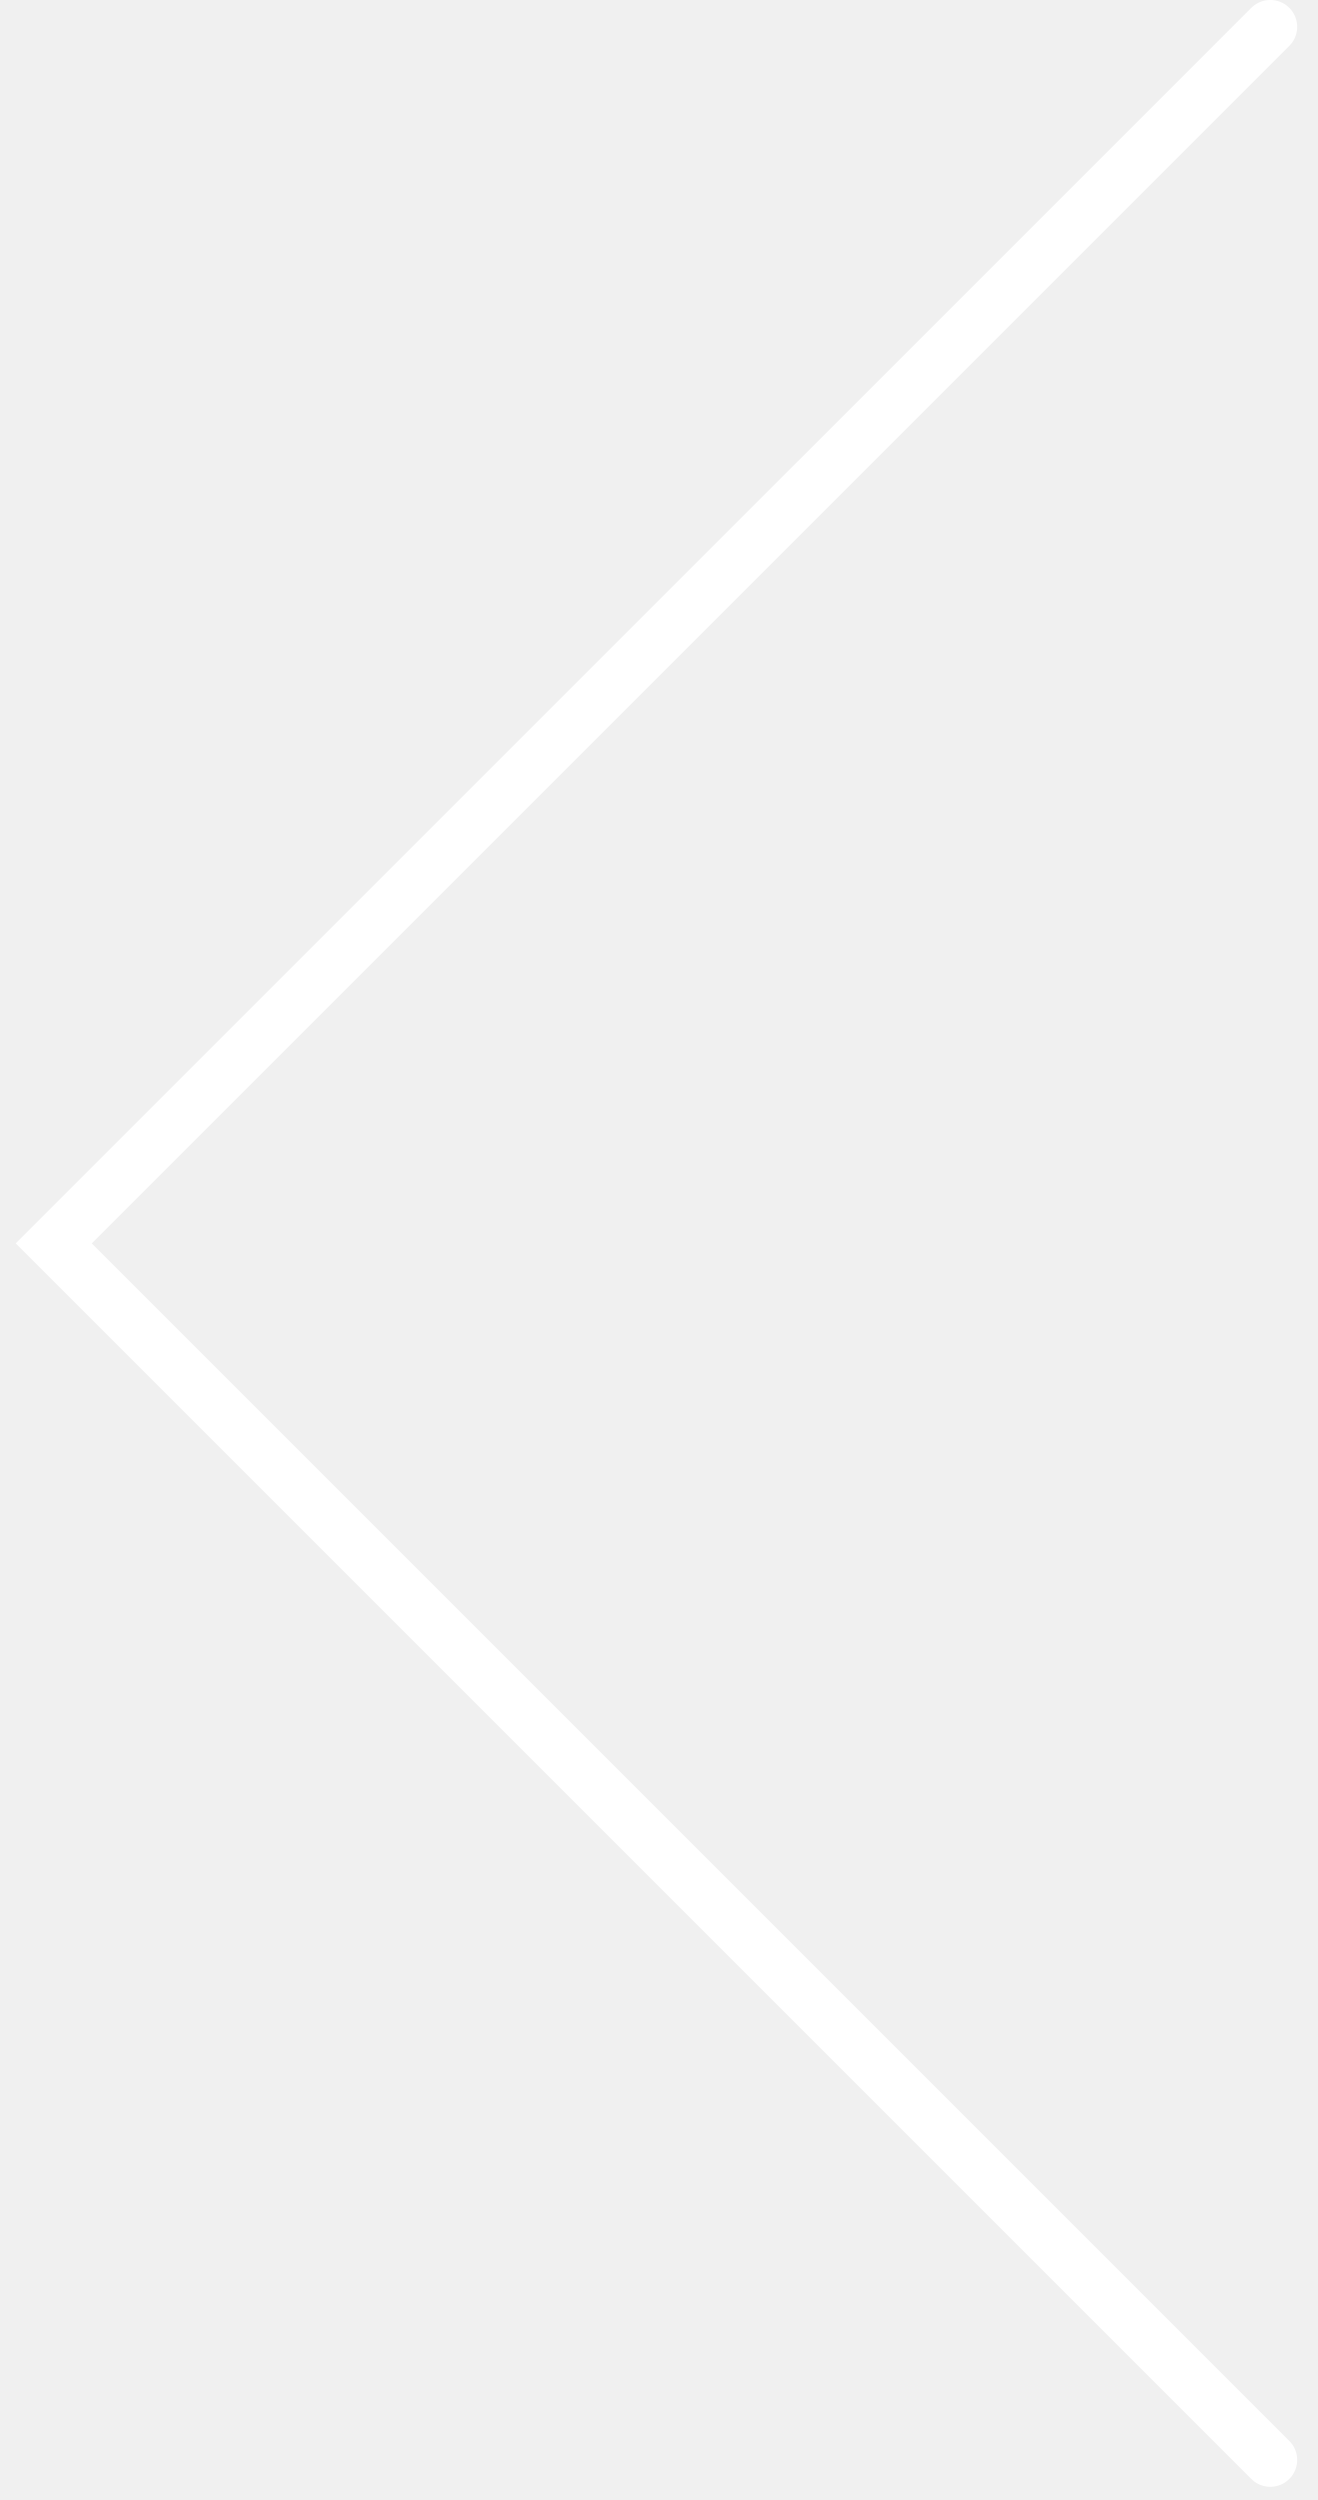
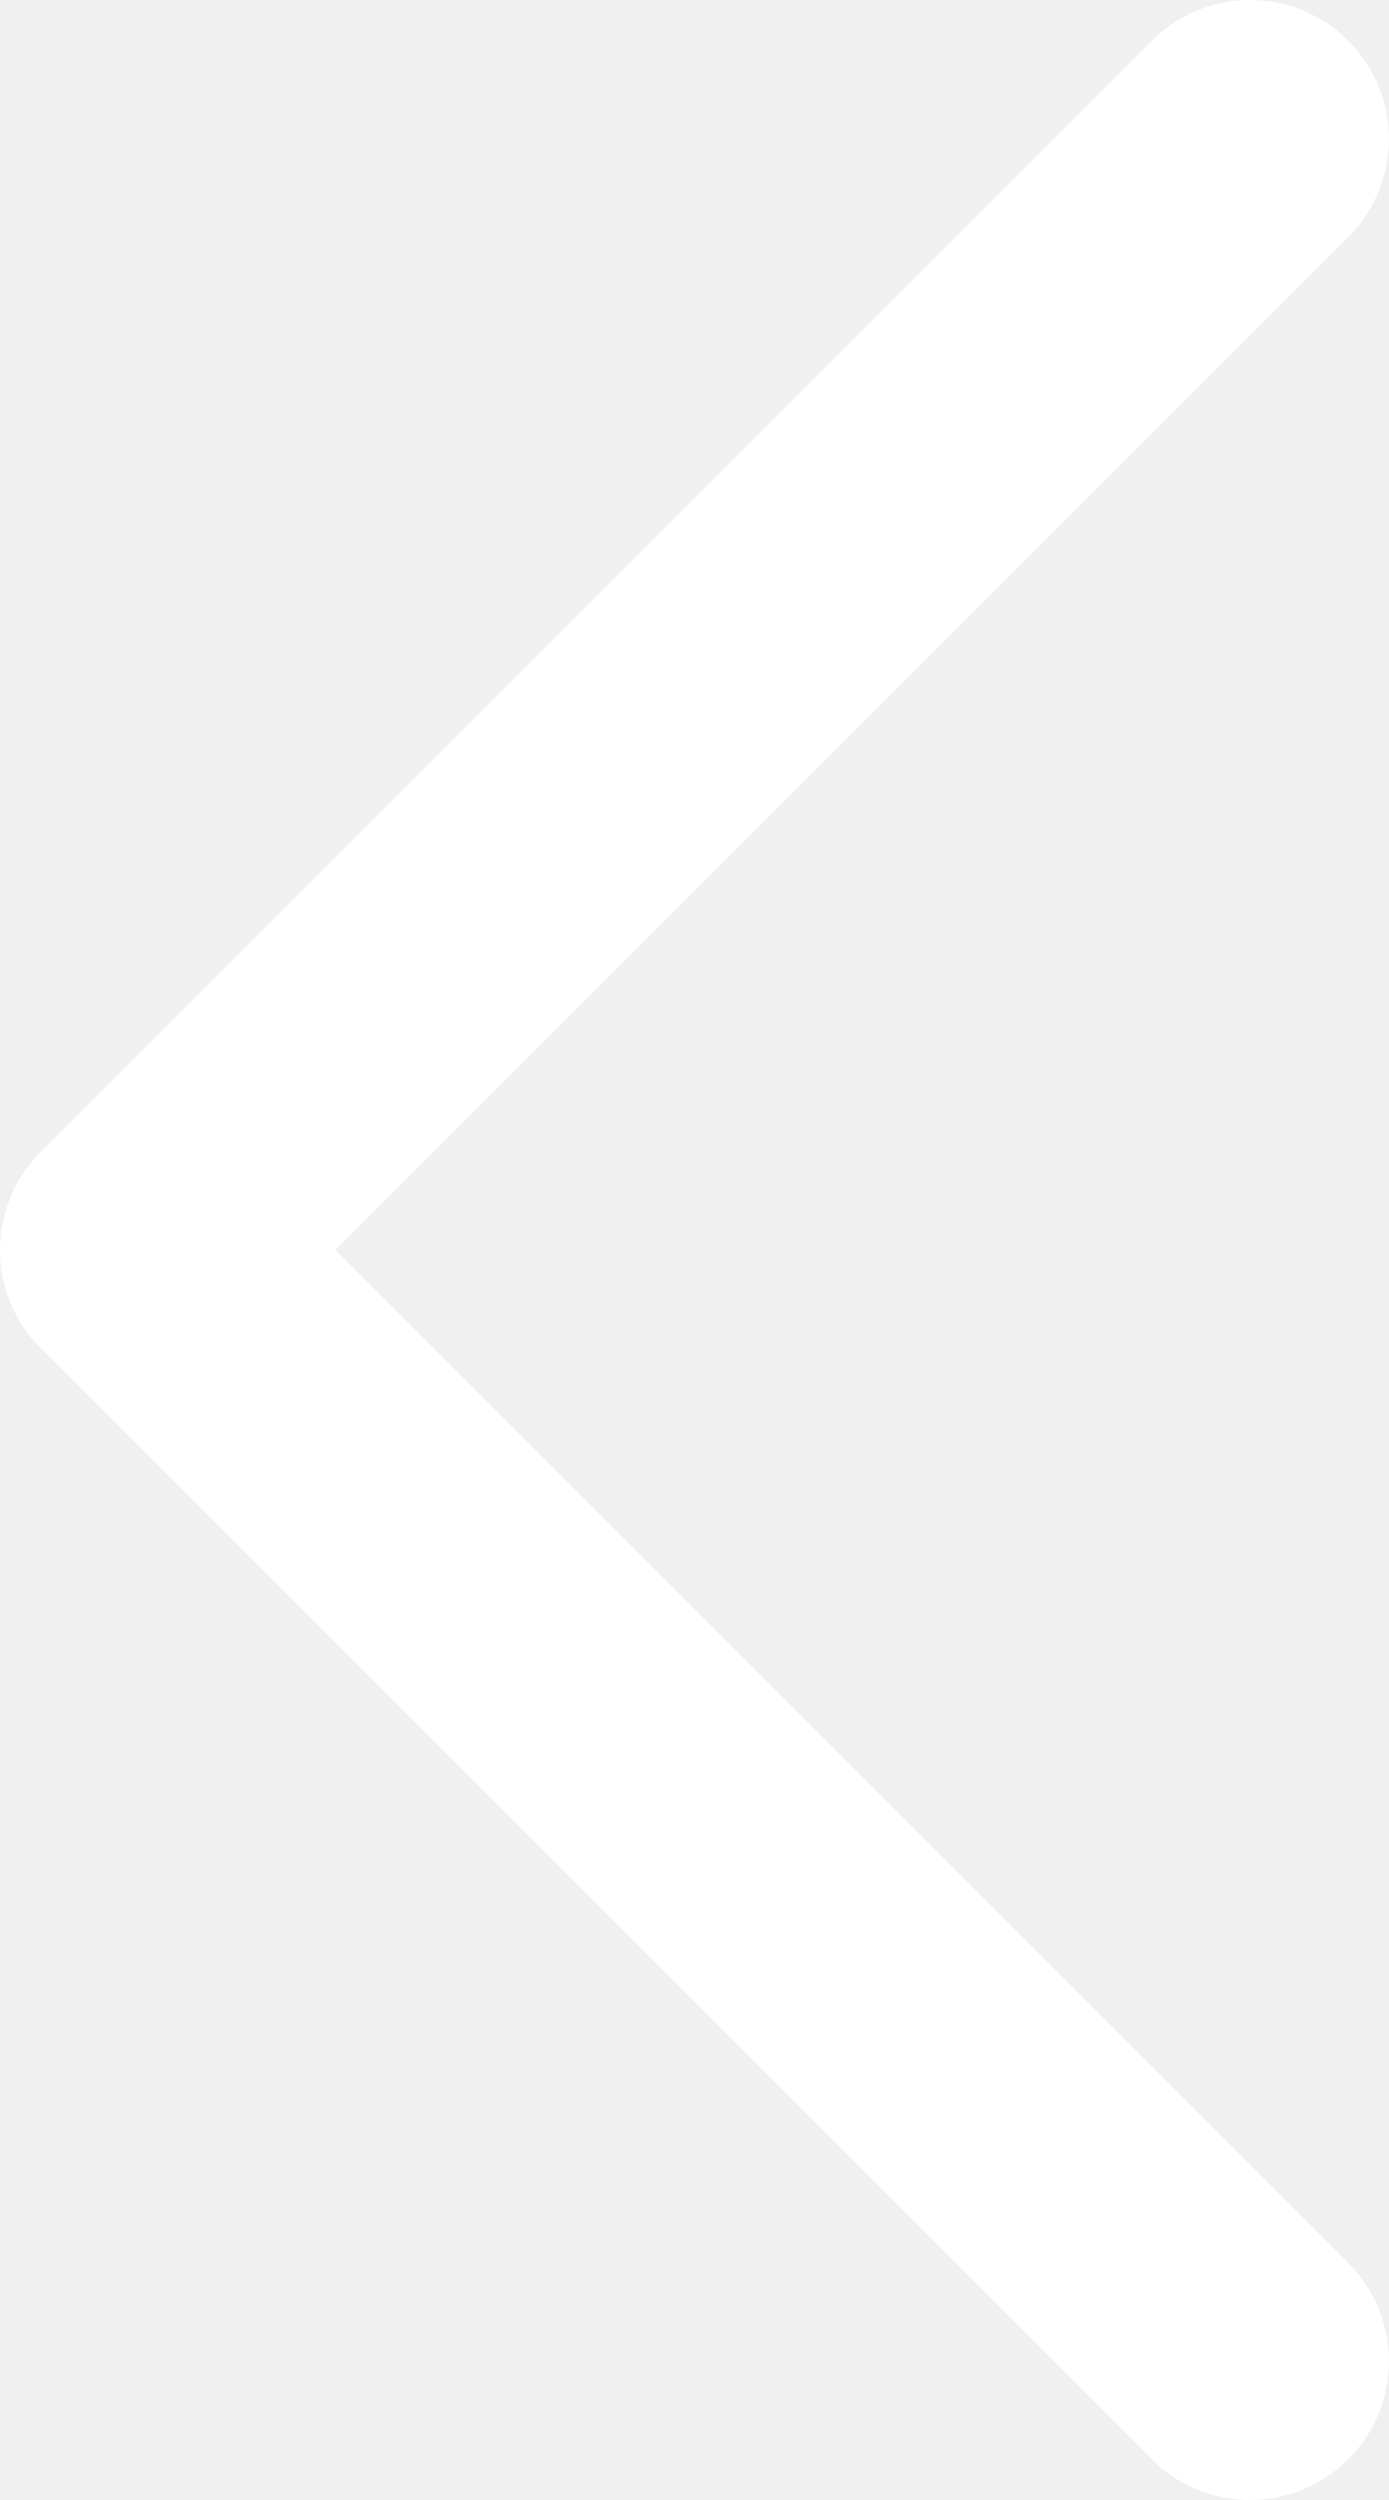
- <svg xmlns="http://www.w3.org/2000/svg" width="49" height="93" viewBox="0 0 49 93" fill="none">
-   <path d="M47.255 0.999L2 46.254L47.255 91.509" stroke="white" stroke-width="2" stroke-linecap="round" />
+ <svg xmlns="http://www.w3.org/2000/svg" width="10" height="18" viewBox="0 0 10 18" fill="none">
+   <path d="M9 17L1 9L9 1" stroke="white" stroke-width="2" stroke-linecap="round" stroke-linejoin="round" />
</svg>
